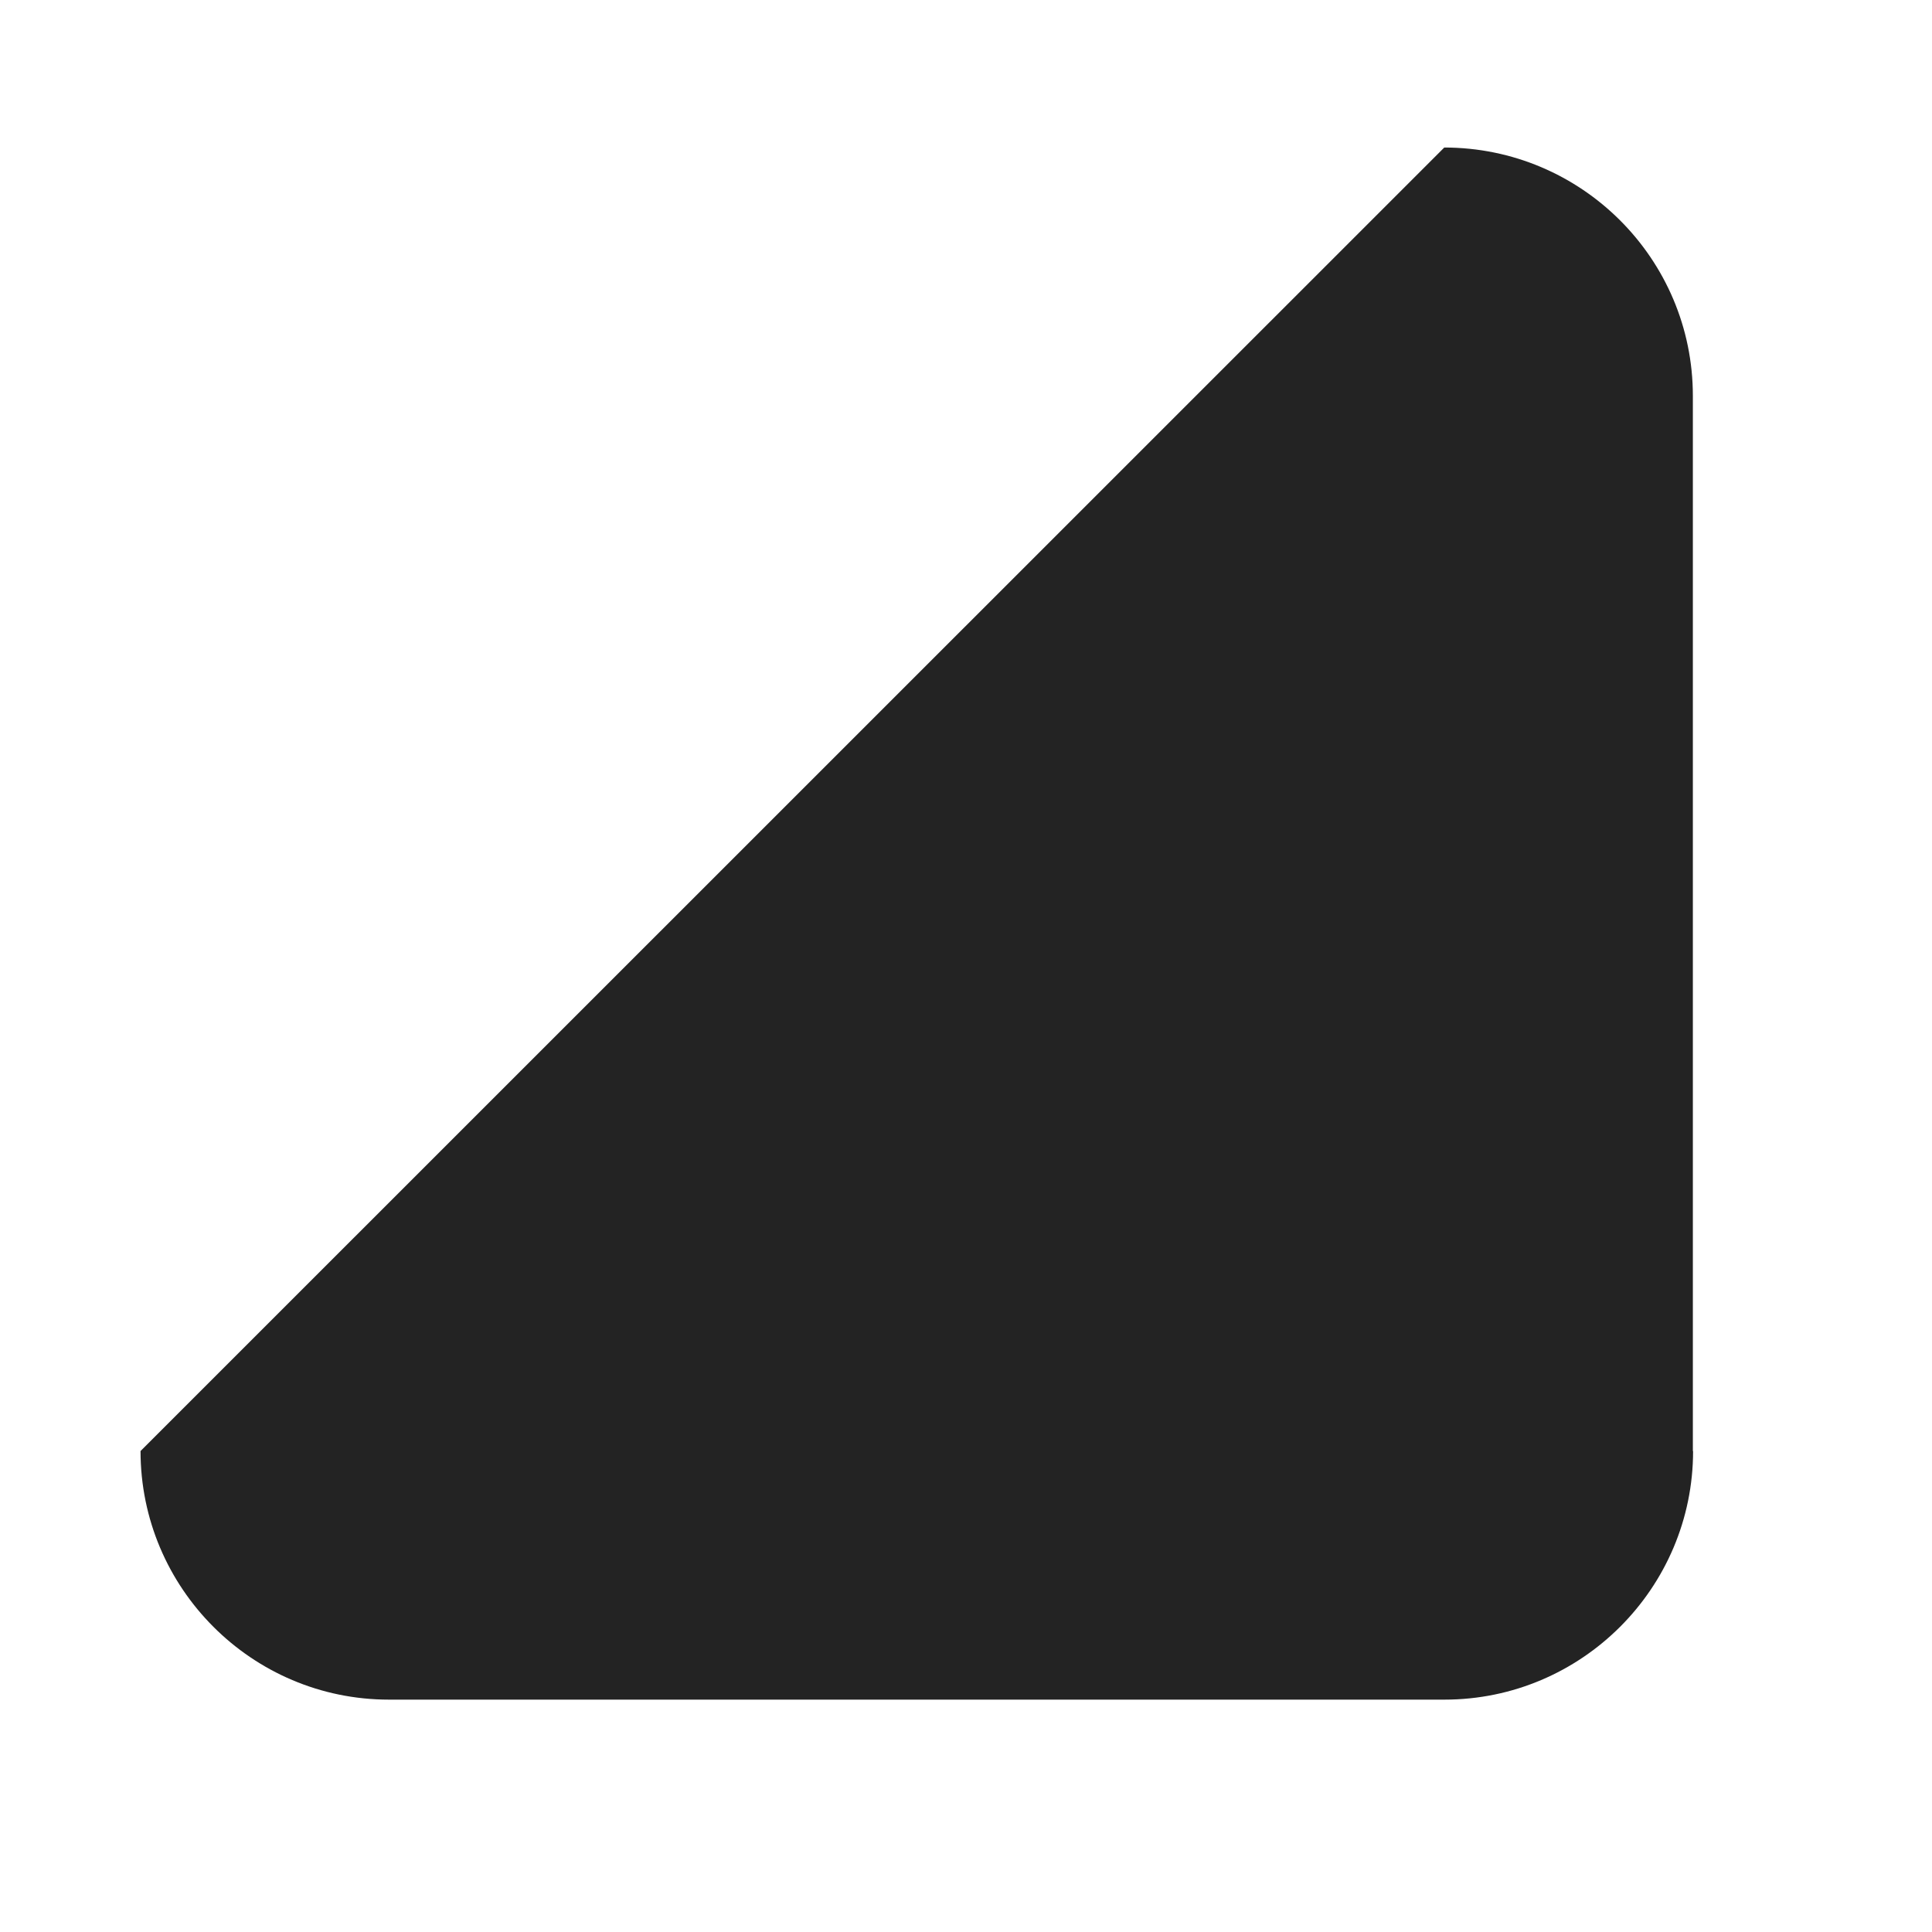
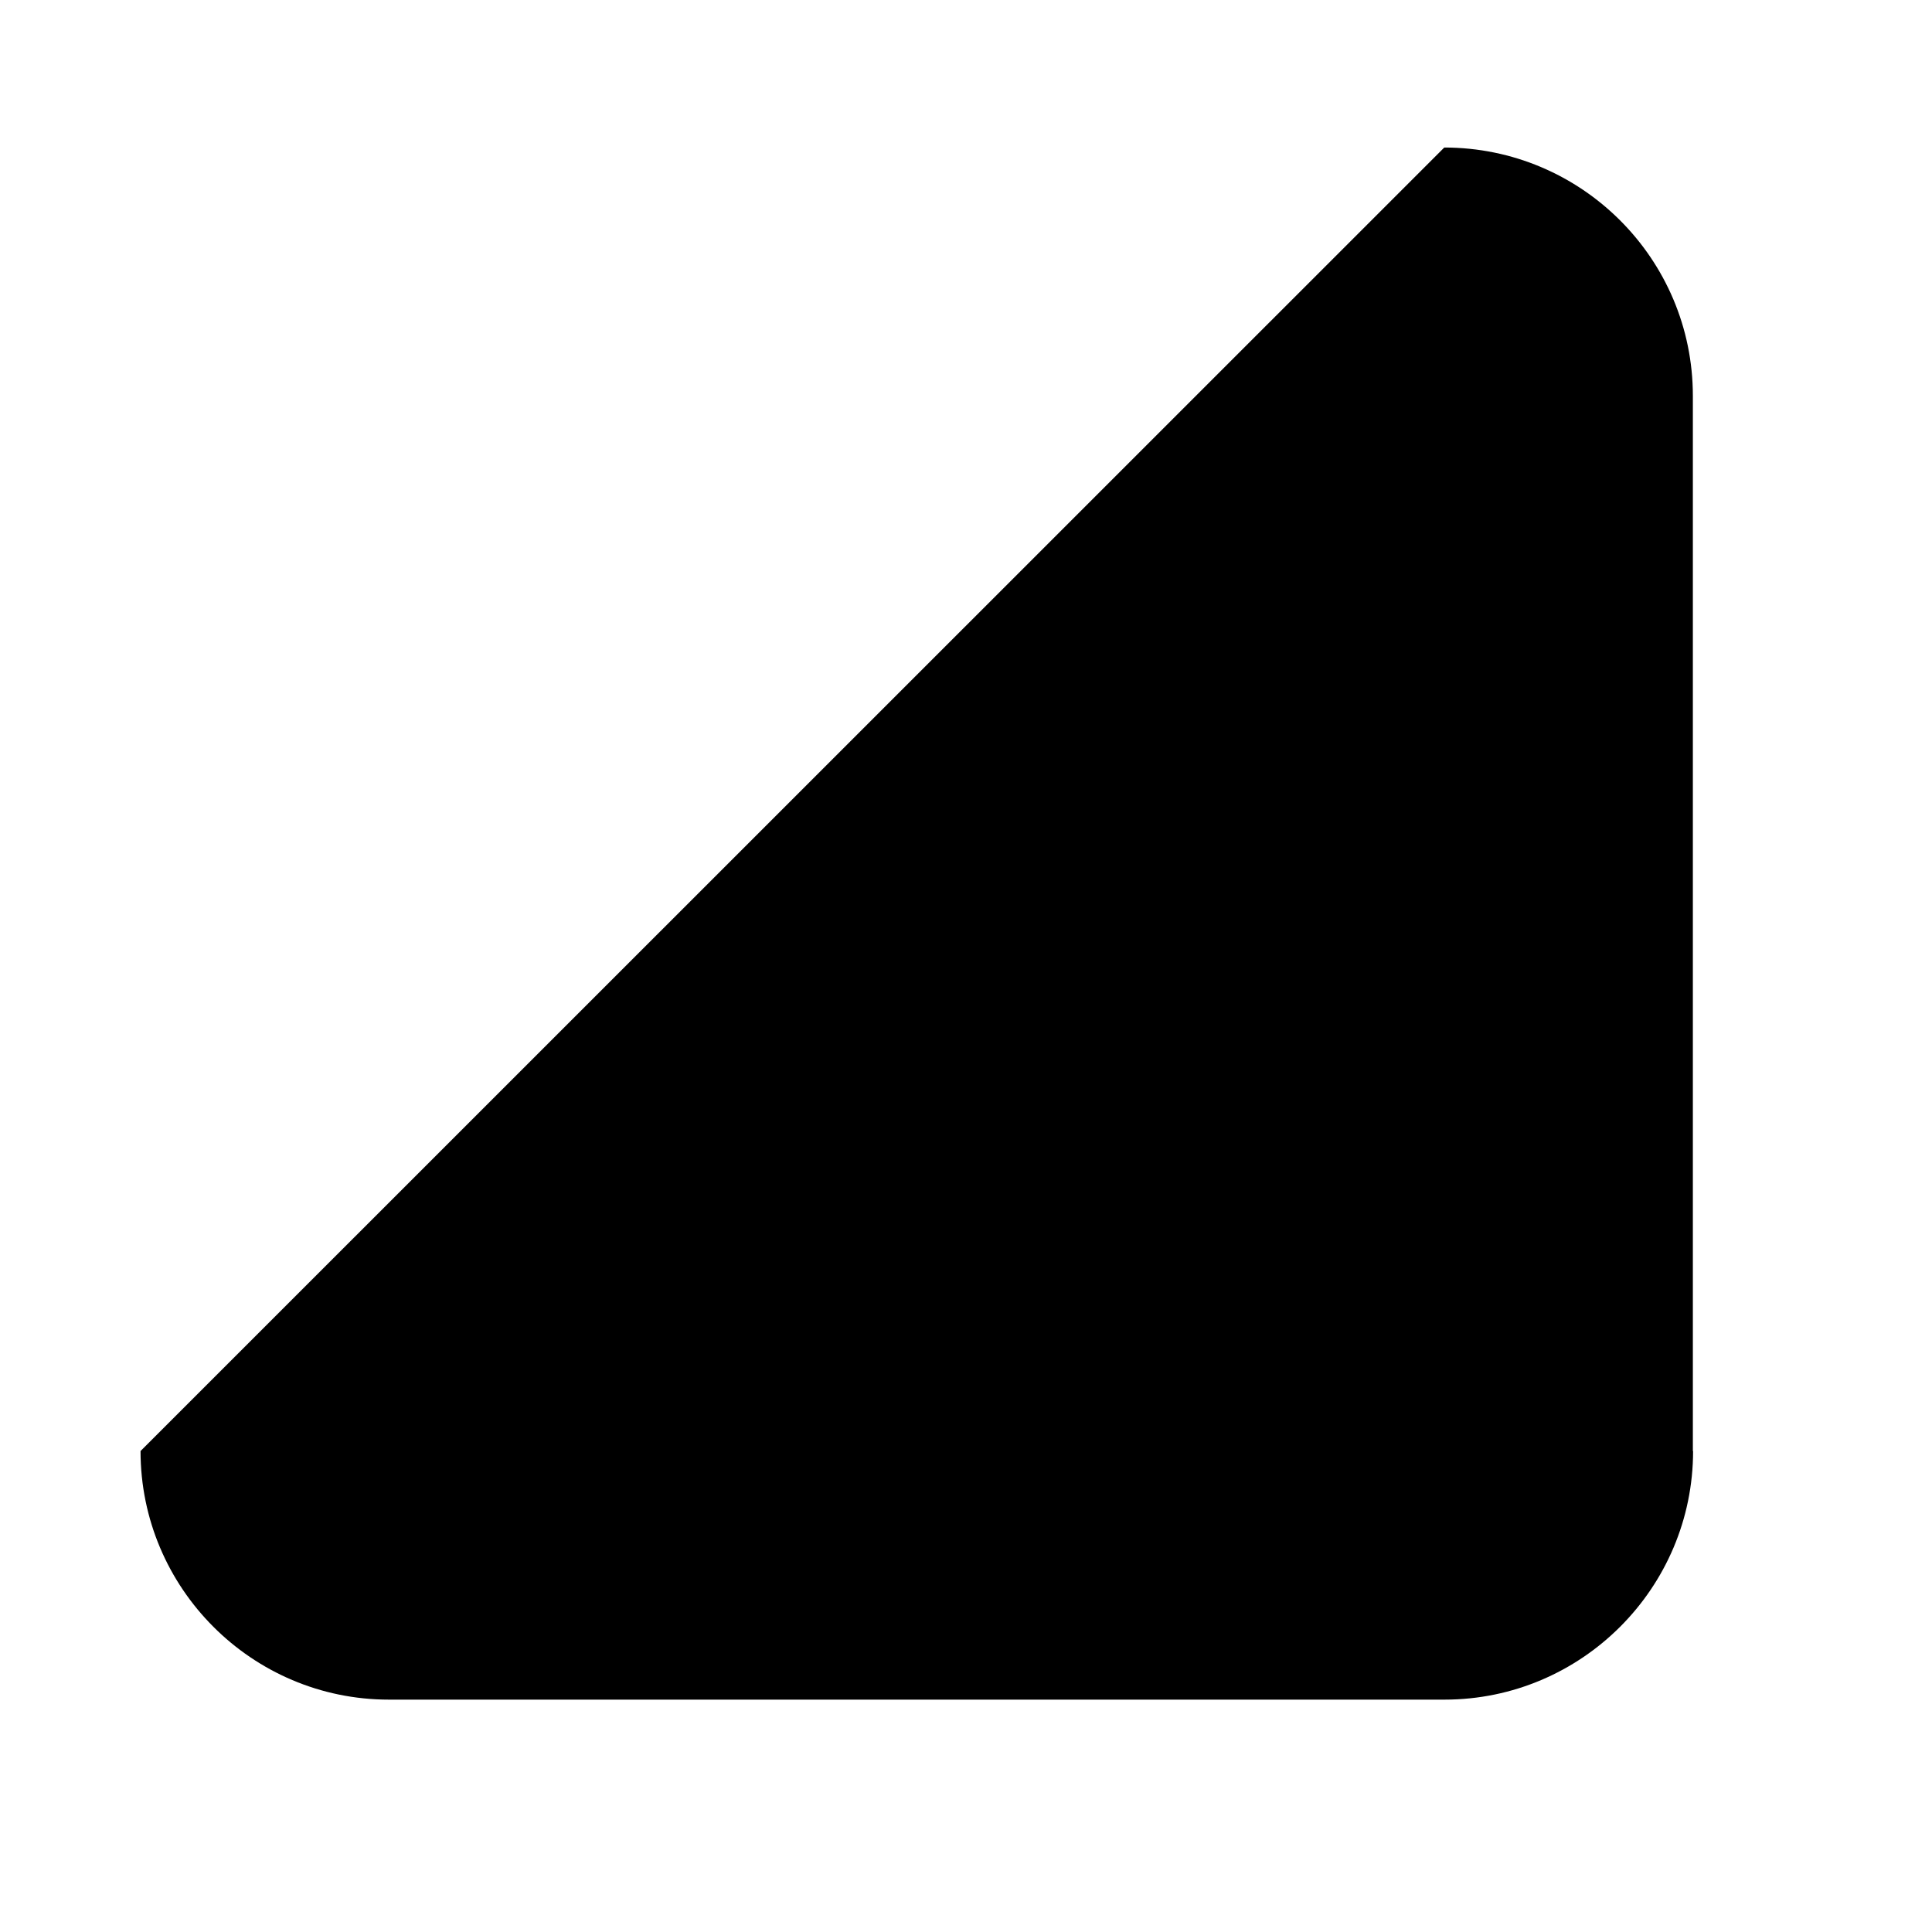
<svg xmlns="http://www.w3.org/2000/svg" width="1000px" height="1000px" viewBox="0 0 1000 1000" version="1.1" id="svg2">
  <defs id="defs9" />
-   <path id="path5" d="m 876.337,751.055 c 0,70.936 -57.736,128.672 -128.672,128.672 l -546.368,0 c -70.936,0 -128.557,-57.736 -128.557,-128.672 L 747.55,76.36 c 70.936,0 128.672,57.506 128.672,128.557 l 0,546.139 z" style="fill:#232323;fill-opacity:1;fill-rule:nonzero;stroke:none" />
+   <path id="path5" d="m 876.337,751.055 c 0,70.936 -57.736,128.672 -128.672,128.672 l -546.368,0 c -70.936,0 -128.557,-57.736 -128.557,-128.672 L 747.55,76.36 c 70.936,0 128.672,57.506 128.672,128.557 l 0,546.139 z" />
</svg>
